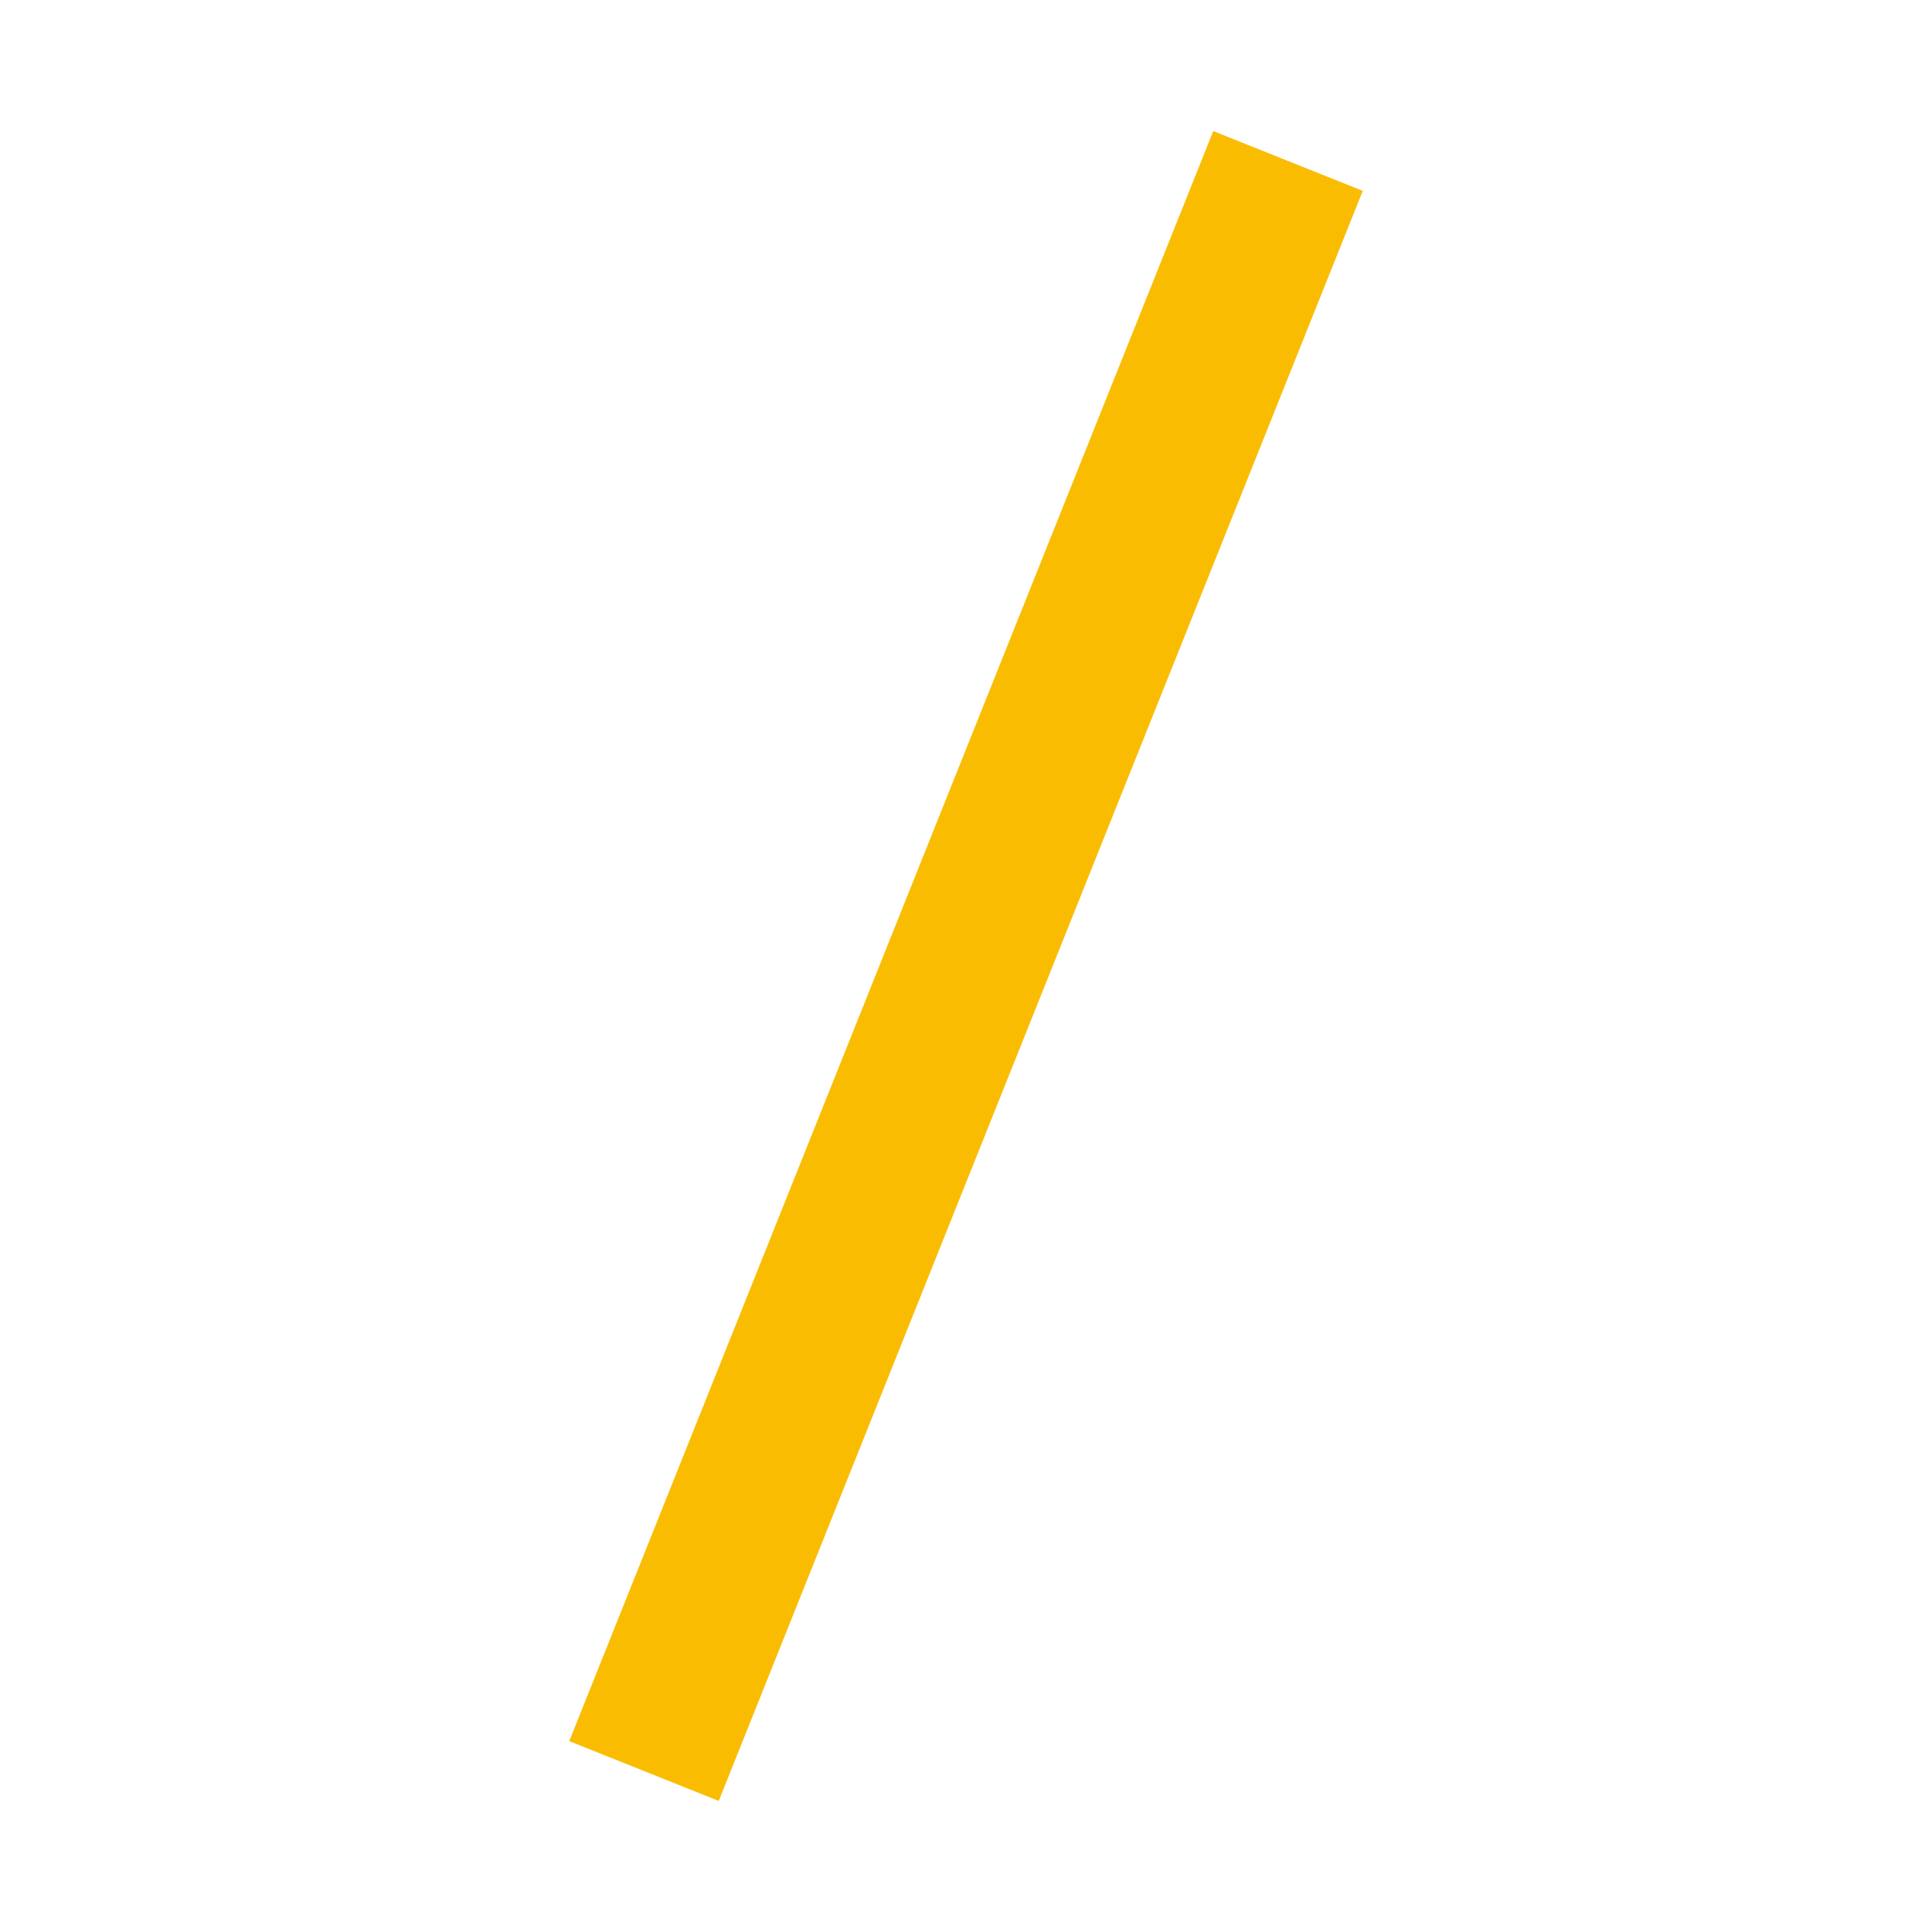
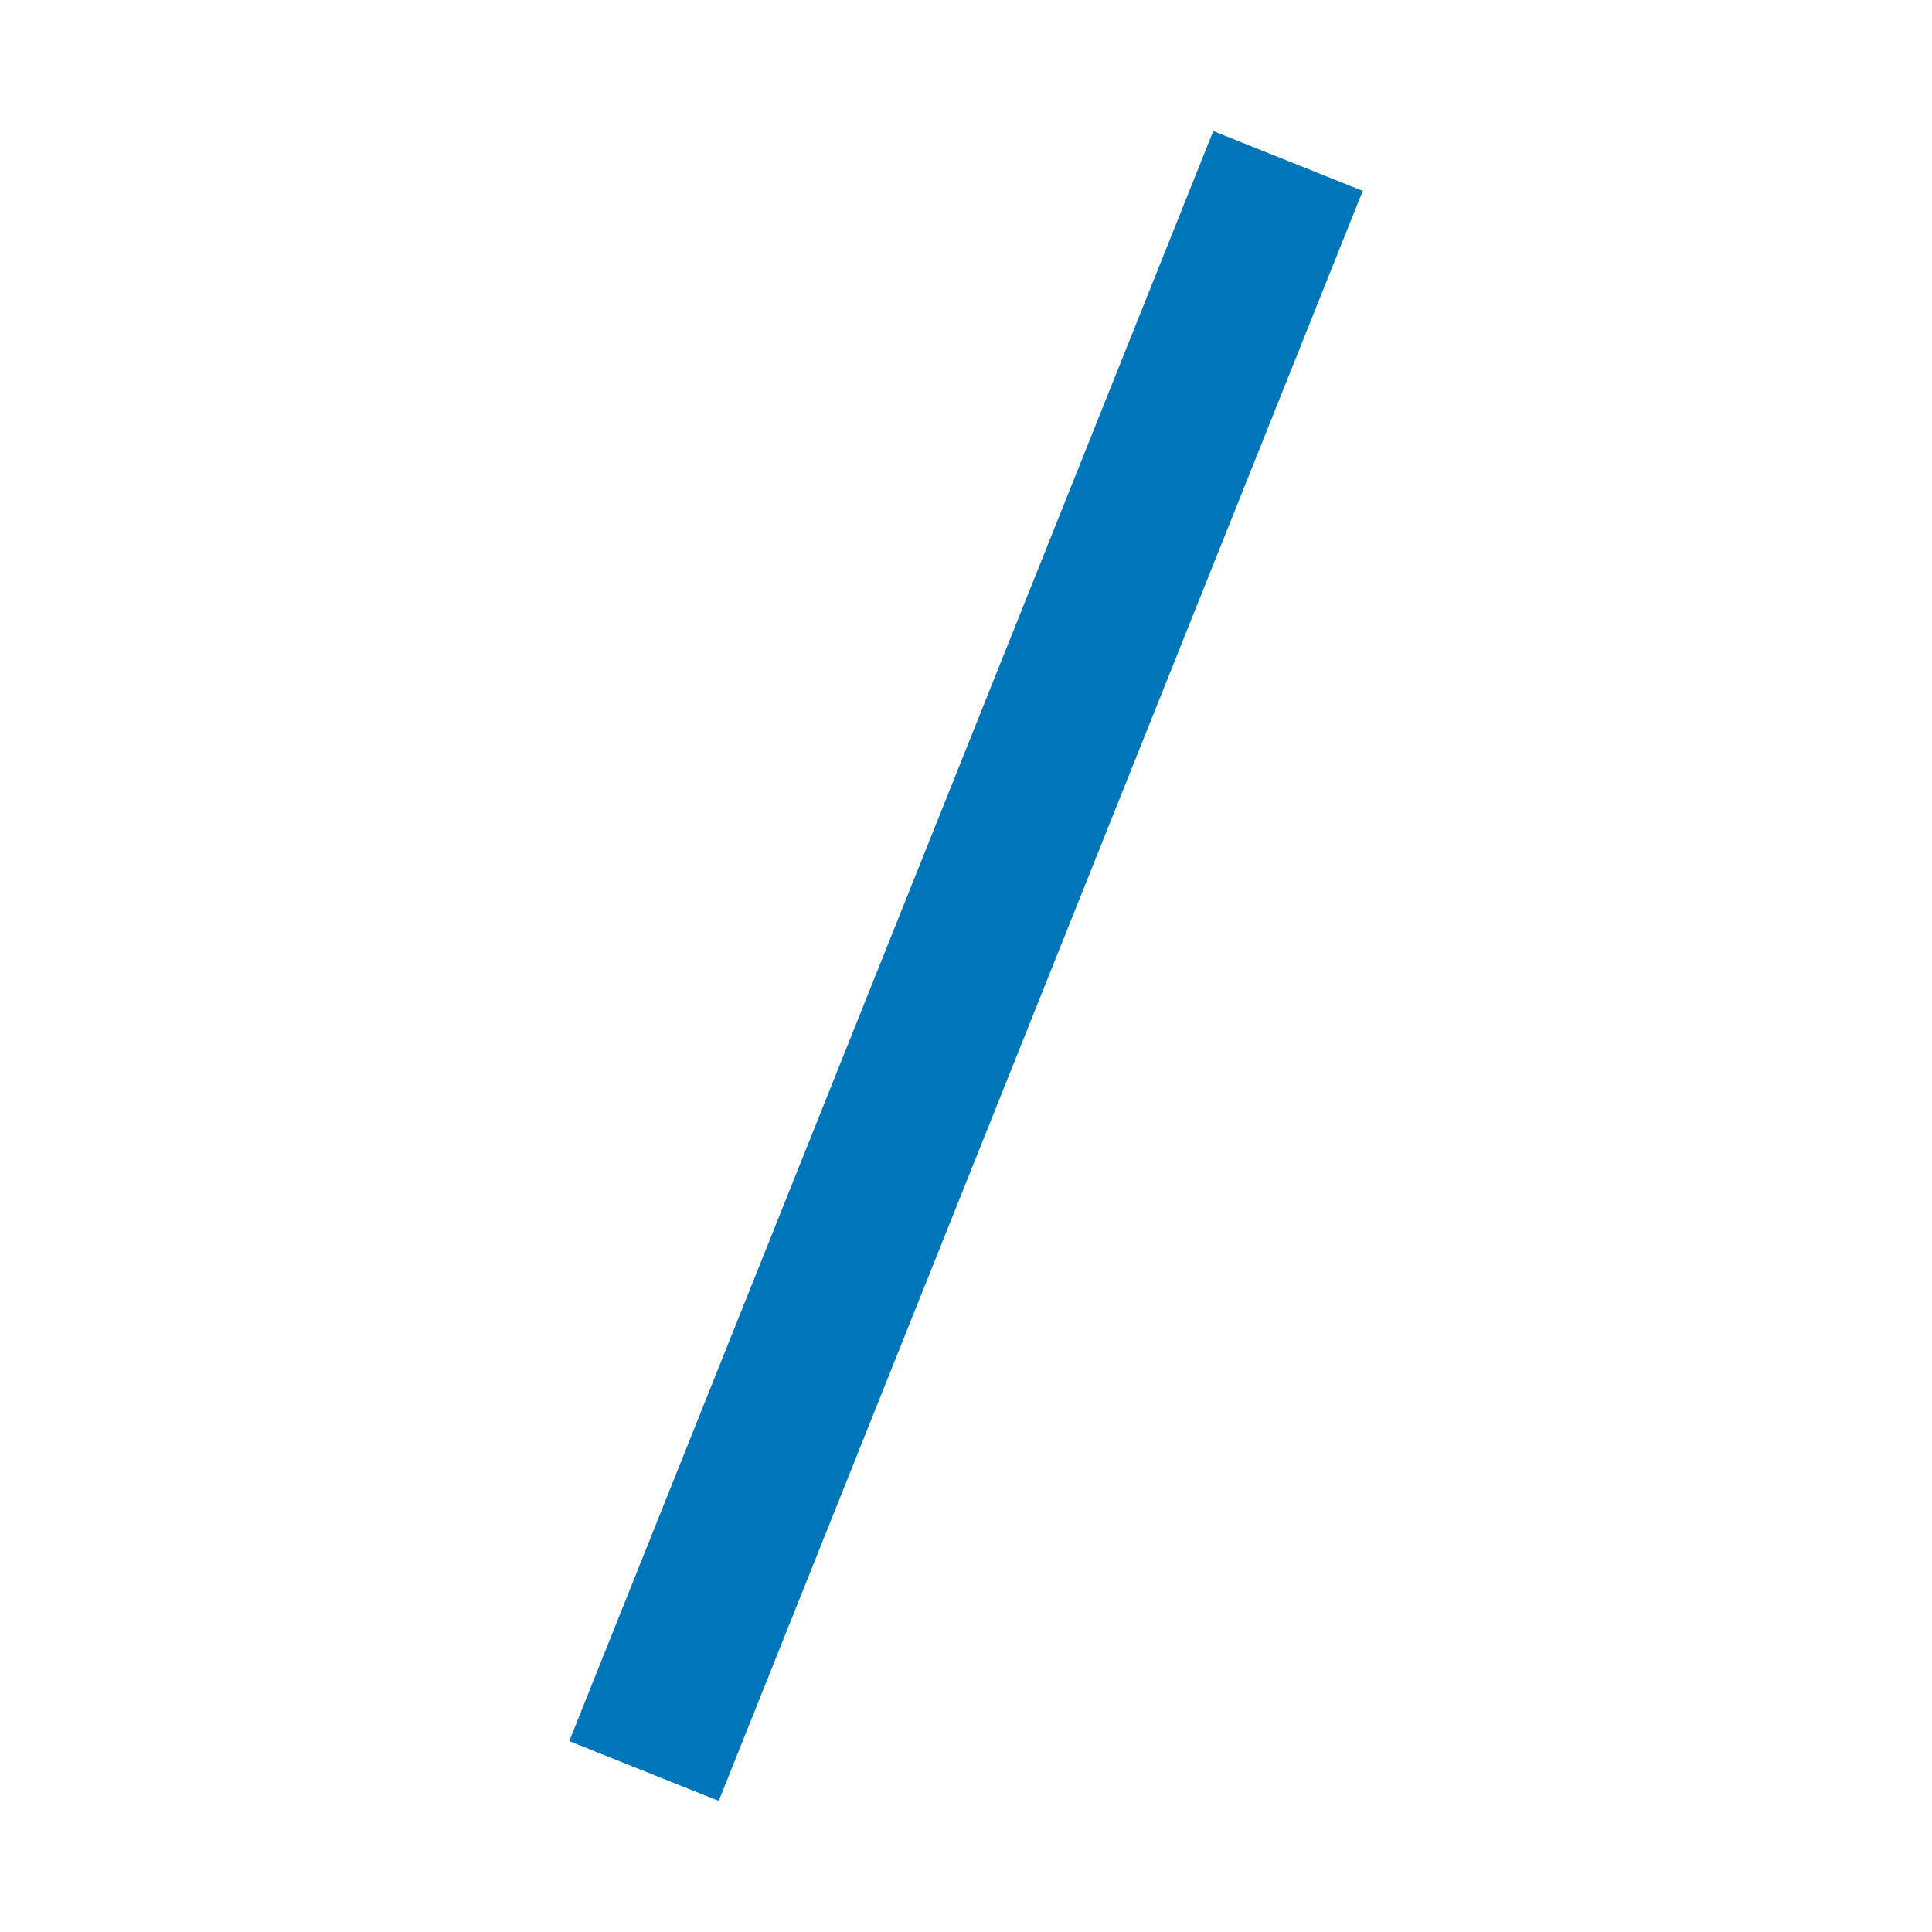
<svg xmlns="http://www.w3.org/2000/svg" viewBox="0 0 24 24" width="24" height="24" class="svg_icon">
  <svg viewBox="-60 -60 120 120">
-     <path stroke-width="10" stroke="#f9bc01" fill="none" d="m-20,50l40,-100" />
+     <path stroke-width="10" stroke="#0076ba" fill="none" d="m-20,50l40,-100" />
  </svg>
</svg>
